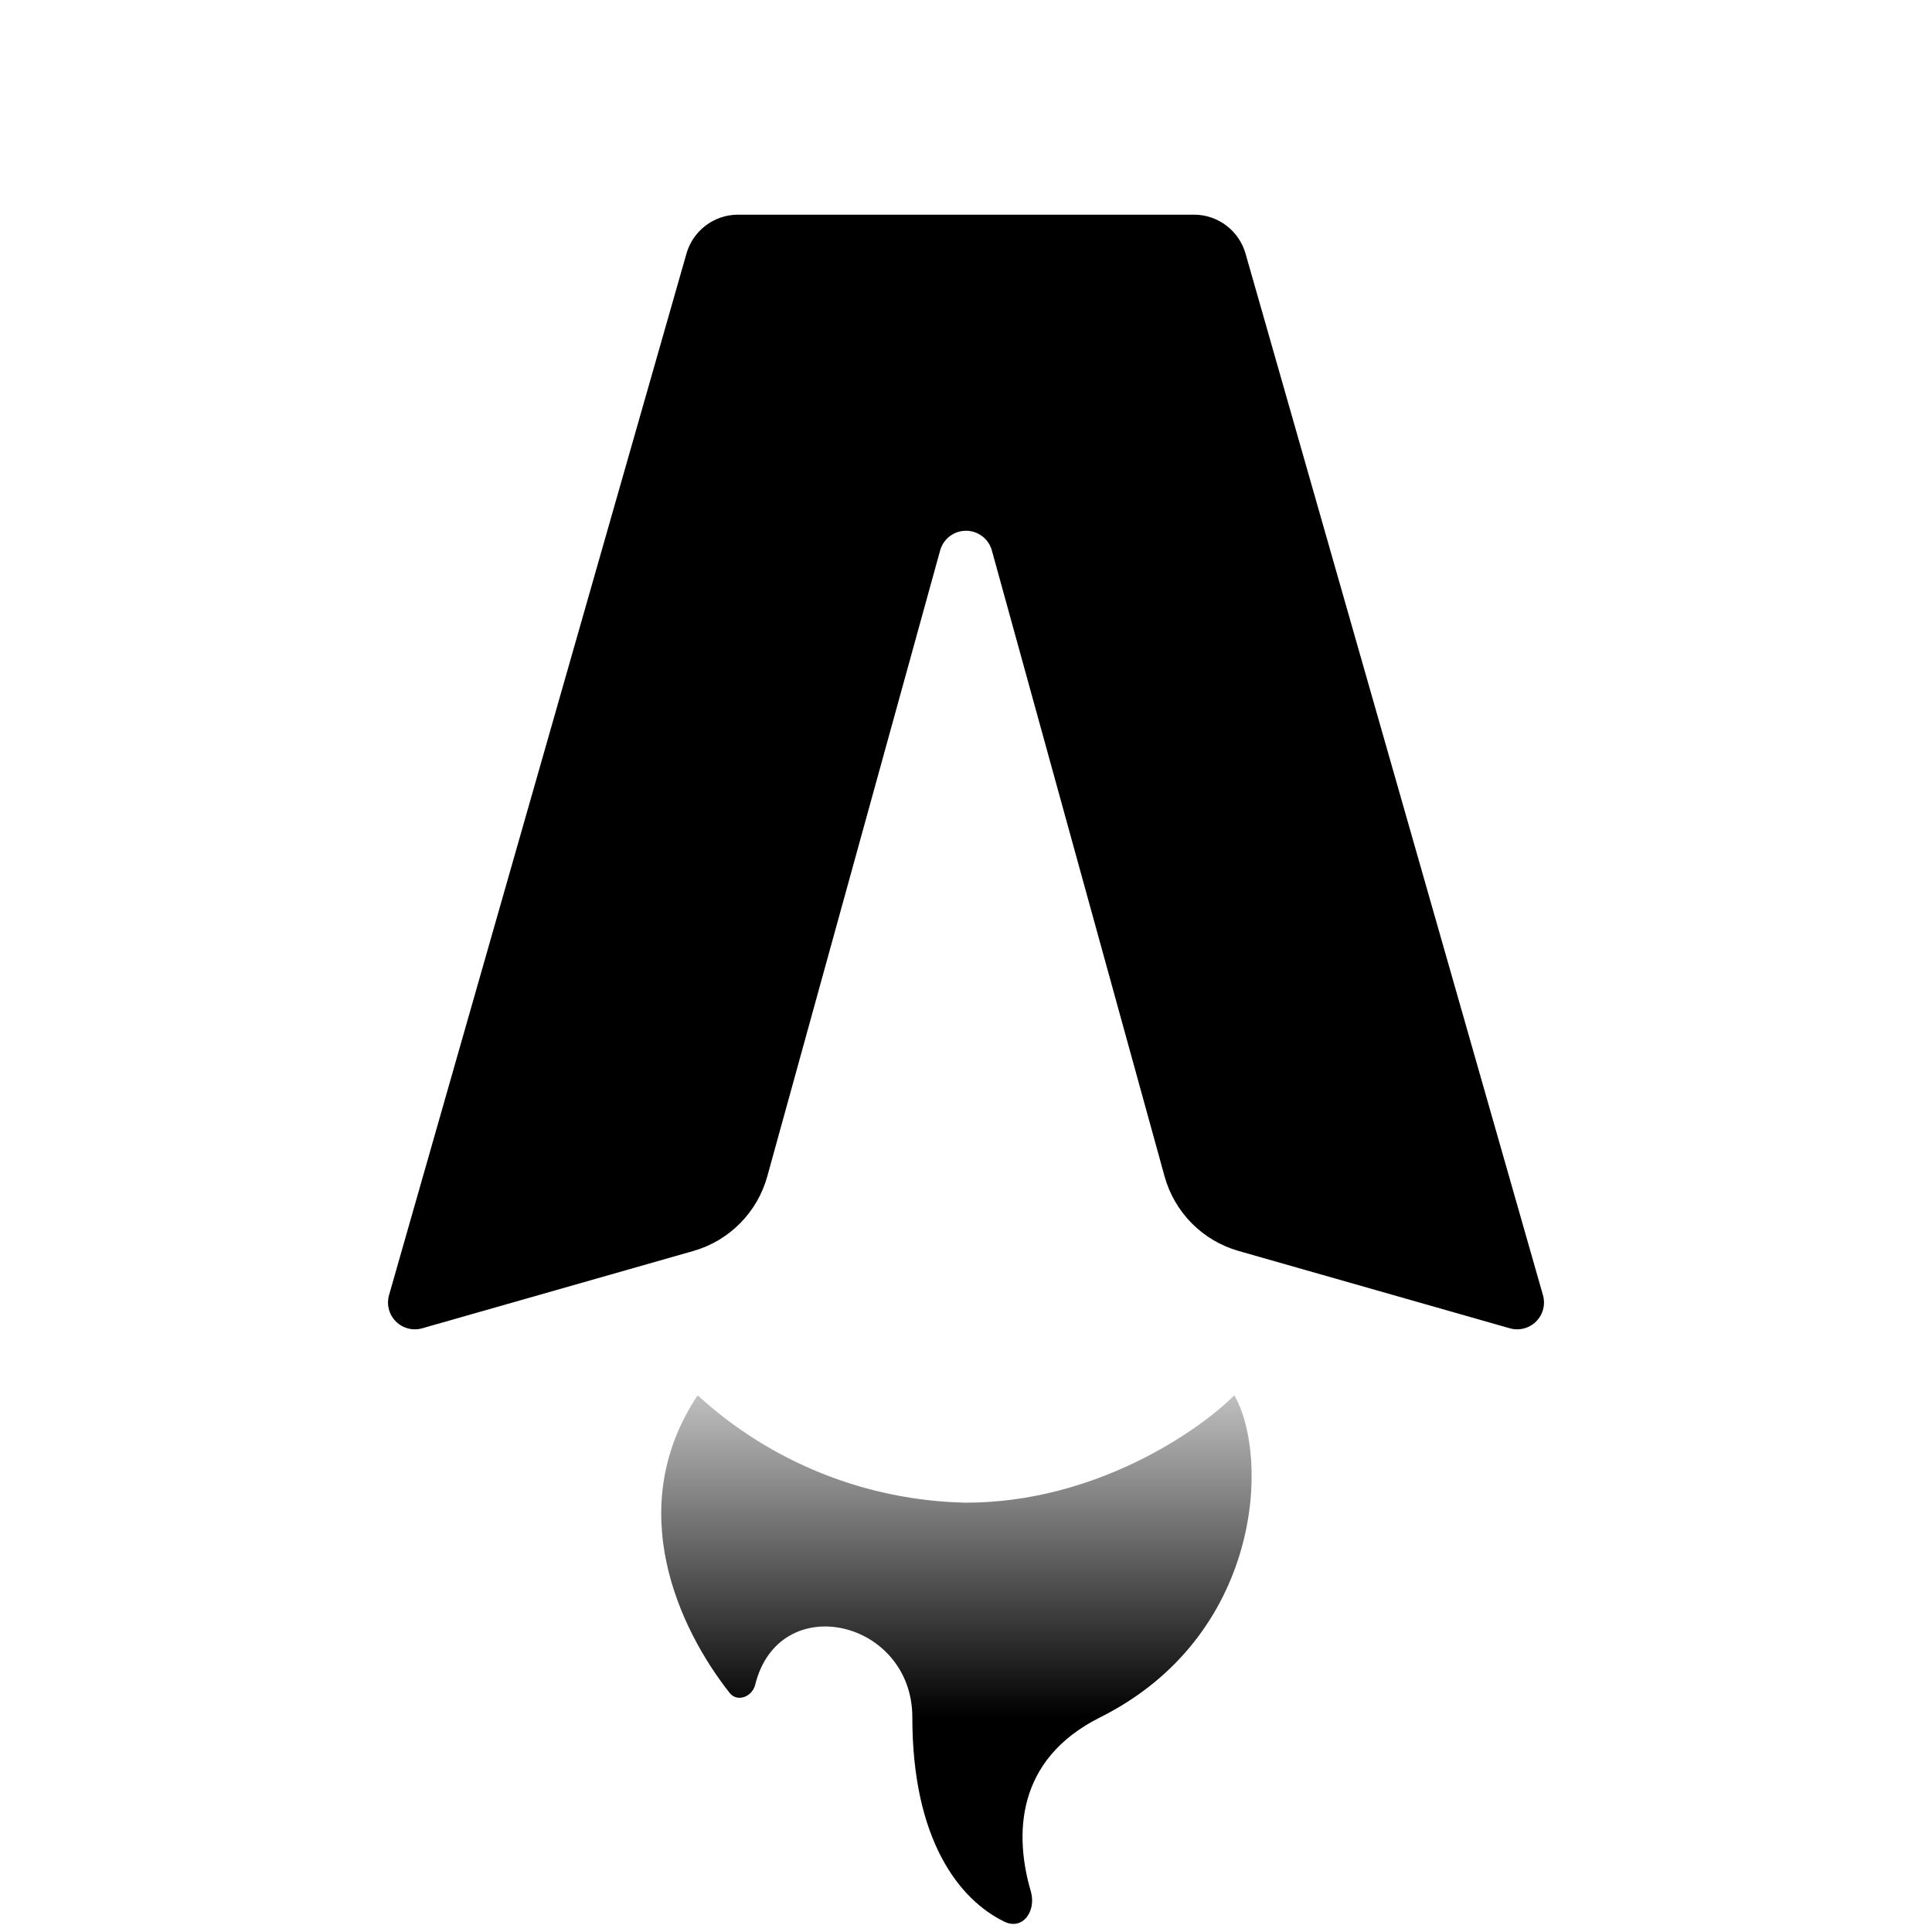
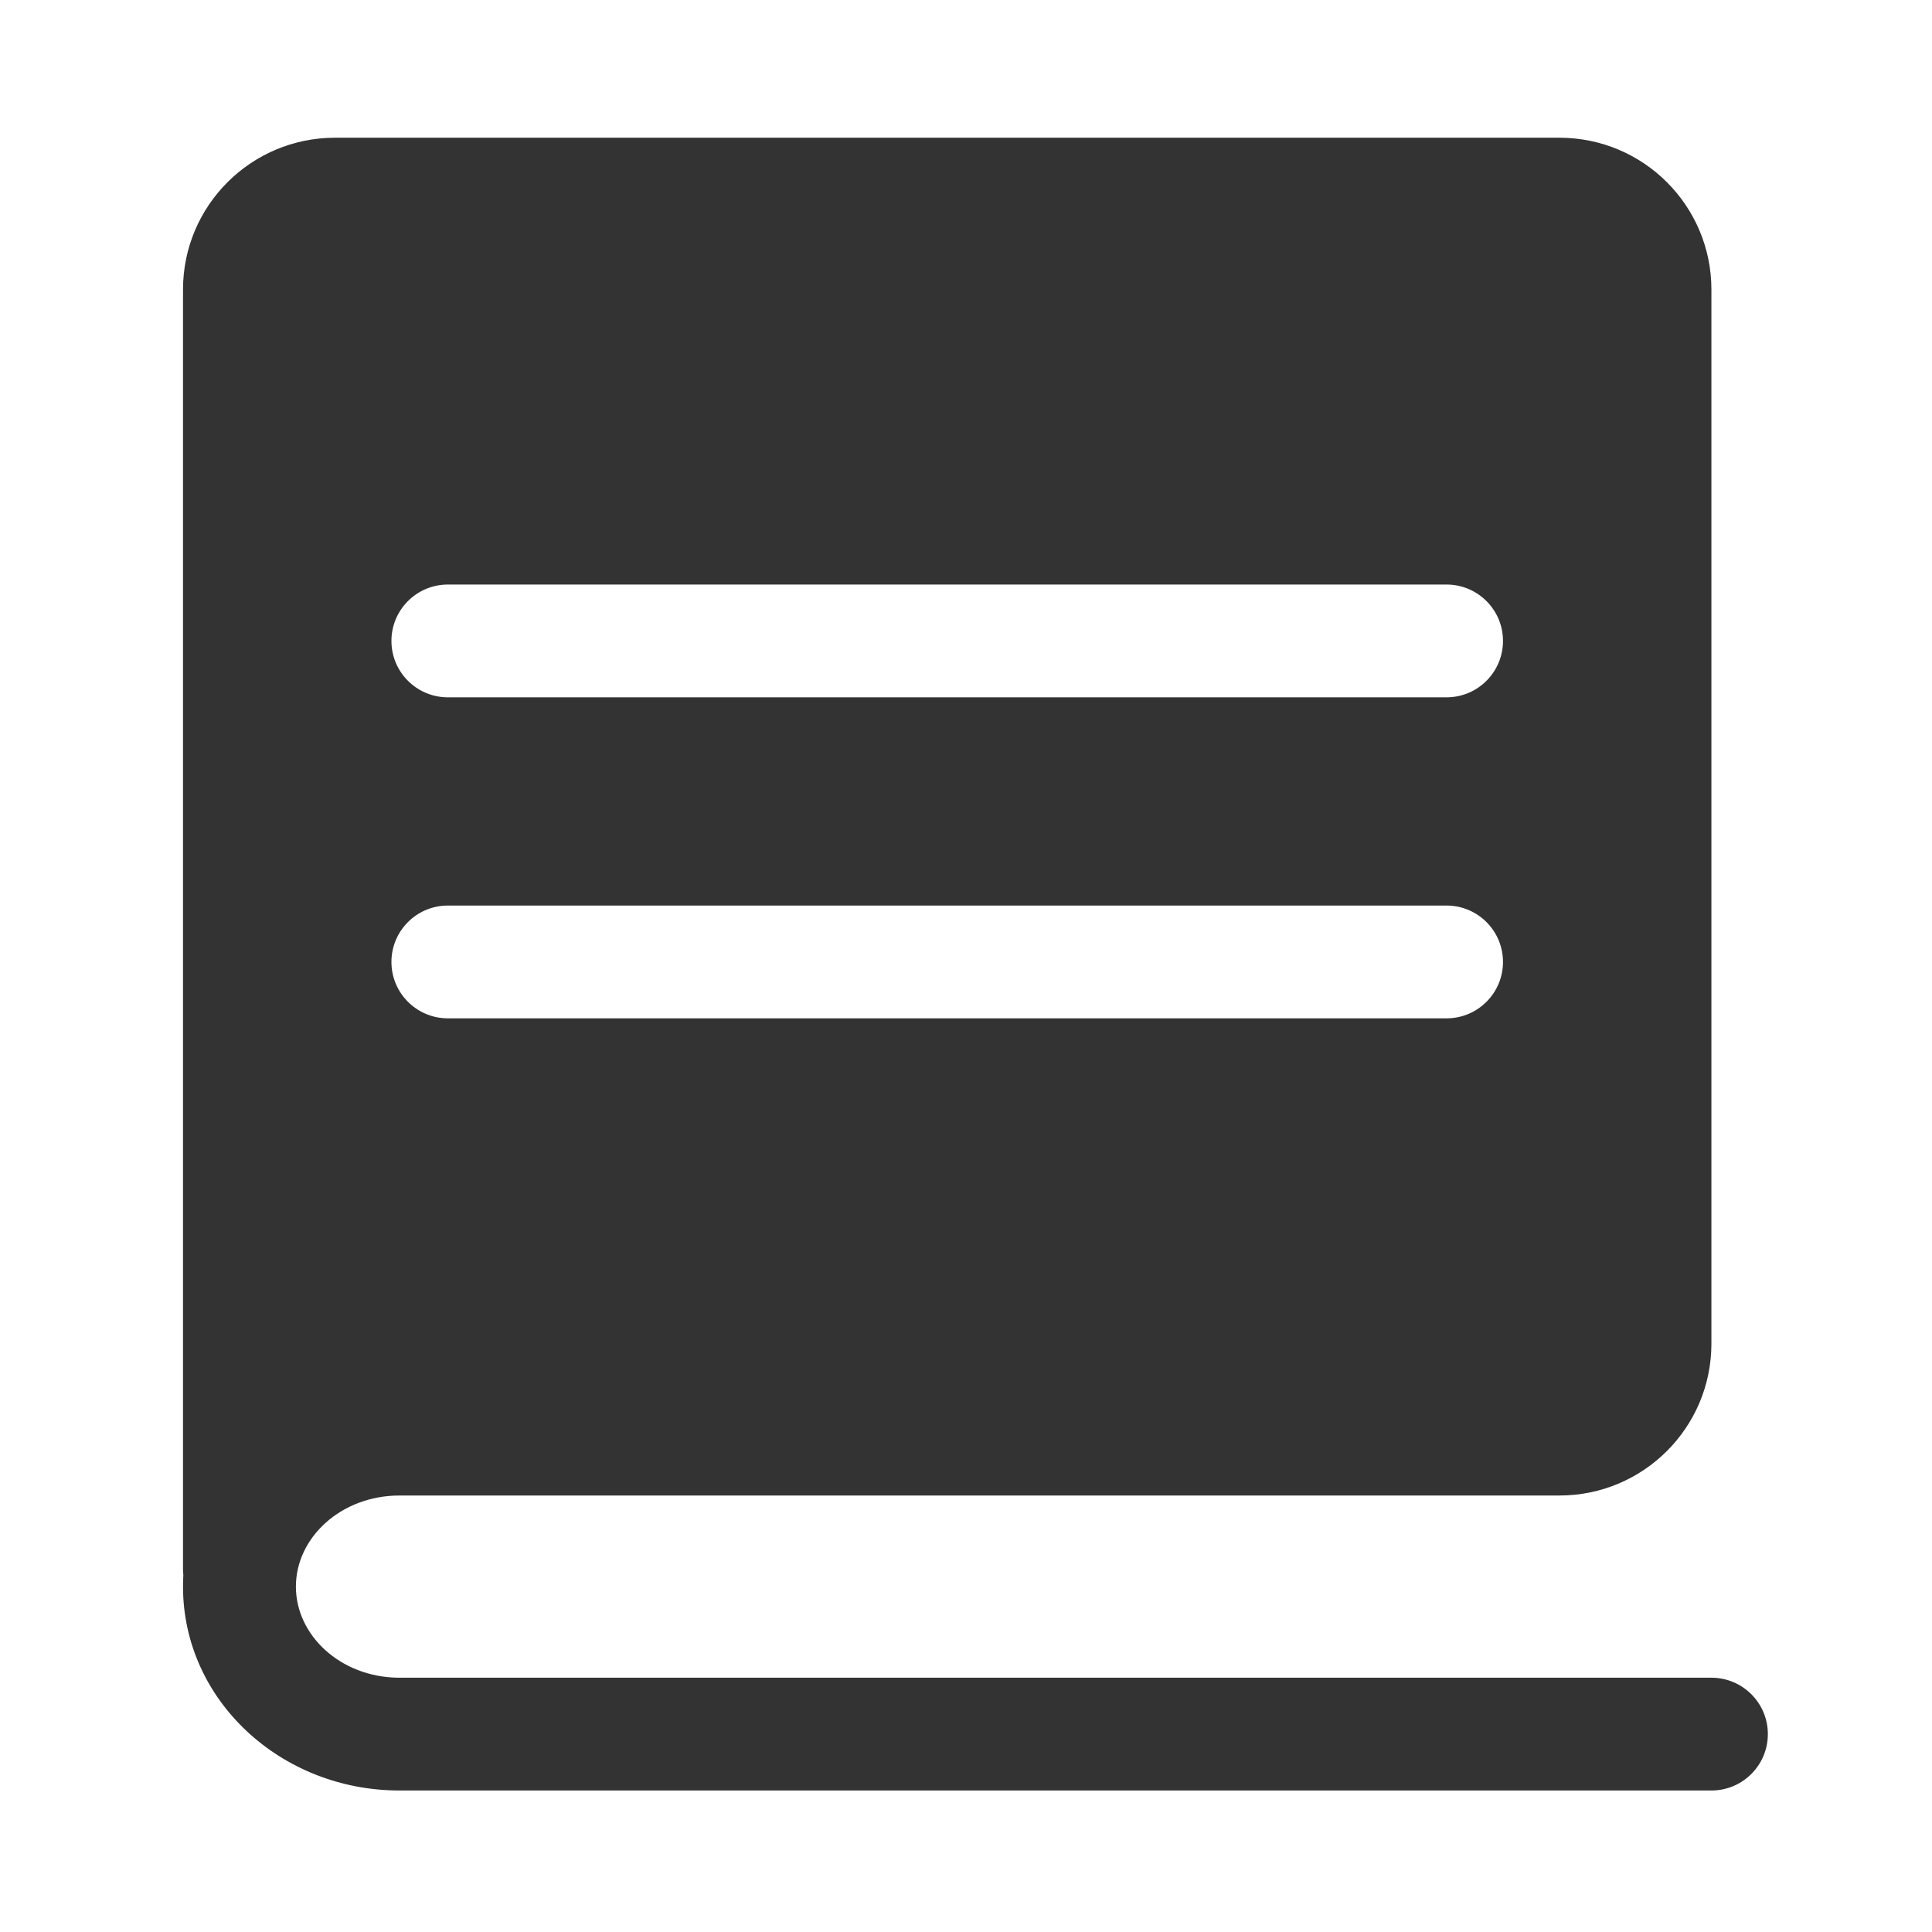
- <svg xmlns="http://www.w3.org/2000/svg" fill="none" viewBox="0 0 36 36">
-   <path fill="#000" d="M22.25 4h-8.5a1 1 0 0 0-.96.73l-5.54 19.4a.5.5 0 0 0 .62.62l5.05-1.44a2 2 0 0 0 1.38-1.4l3.22-11.66a.5.5 0 0 1 .96 0l3.22 11.67a2 2 0 0 0 1.38 1.39l5.05 1.44a.5.5 0 0 0 .62-.62l-5.54-19.4a1 1 0 0 0-.96-.73Z" />
-   <path fill="url(#gradient)" d="M18 28a7.63 7.63 0 0 1-5-2c-1.4 2.1-.35 4.35.6 5.55.14.17.41.07.47-.15.44-1.8 2.93-1.22 2.93.6 0 2.28.87 3.4 1.72 3.81.34.16.59-.2.49-.56-.31-1.05-.29-2.46 1.29-3.25 3-1.5 3.17-4.83 2.5-6-.67.67-2.6 2-5 2Z" />
-   <defs>
-     <linearGradient id="gradient" x1="16" x2="16" y1="32" y2="24" gradientUnits="userSpaceOnUse">
-       <stop stop-color="#000" />
-       <stop offset="1" stop-color="#000" stop-opacity="0" />
-     </linearGradient>
-   </defs>
+ <svg xmlns="http://www.w3.org/2000/svg" t="1701407386728" class="icon" viewBox="0 0 1024 1024" version="1.1" p-id="4329" width="200" height="200">
+   <path d="M97 153.472C97 109.03 133.063 73 177.548 73h648.986c44.486 0 80.548 36.029 80.548 80.472v558.71c0 44.443-36.062 80.472-80.548 80.472H211.712c-30.82 0-54.876 22.177-54.876 48.283 0 25.845 23.577 47.84 53.953 48.277l0.923 0.006h695.37c16.523 0 29.918 13.383 29.918 29.89 0 16.272-13.015 29.507-29.212 29.882l-0.706 0.008h-695.37C148.872 949 97 901.179 97 840.937c0-2.001 0.057-3.989 0.17-5.961a31.452 31.452 0 0 1-0.162-2.53L97 831.74V153.472z m669.699 326.489H237.384l-0.707 0.008c-16.197 0.375-29.211 13.61-29.211 29.881 0 16.343 13.128 29.622 29.423 29.886l0.495 0.004h529.315l0.706-0.008c16.197-0.375 29.211-13.61 29.211-29.882 0-16.507-13.394-29.89-29.917-29.89z m0-170.142H237.384l-0.707 0.008c-16.197 0.375-29.211 13.61-29.211 29.882 0 16.342 13.128 29.621 29.423 29.885l0.495 0.004h529.315l0.706-0.008c16.197-0.375 29.211-13.61 29.211-29.881 0-16.508-13.394-29.89-29.917-29.89z" fill="#333333" p-id="4330" />
  <style>
    @media (prefers-color-scheme:dark){:root{filter:invert(100%)}}
  </style>
</svg>
